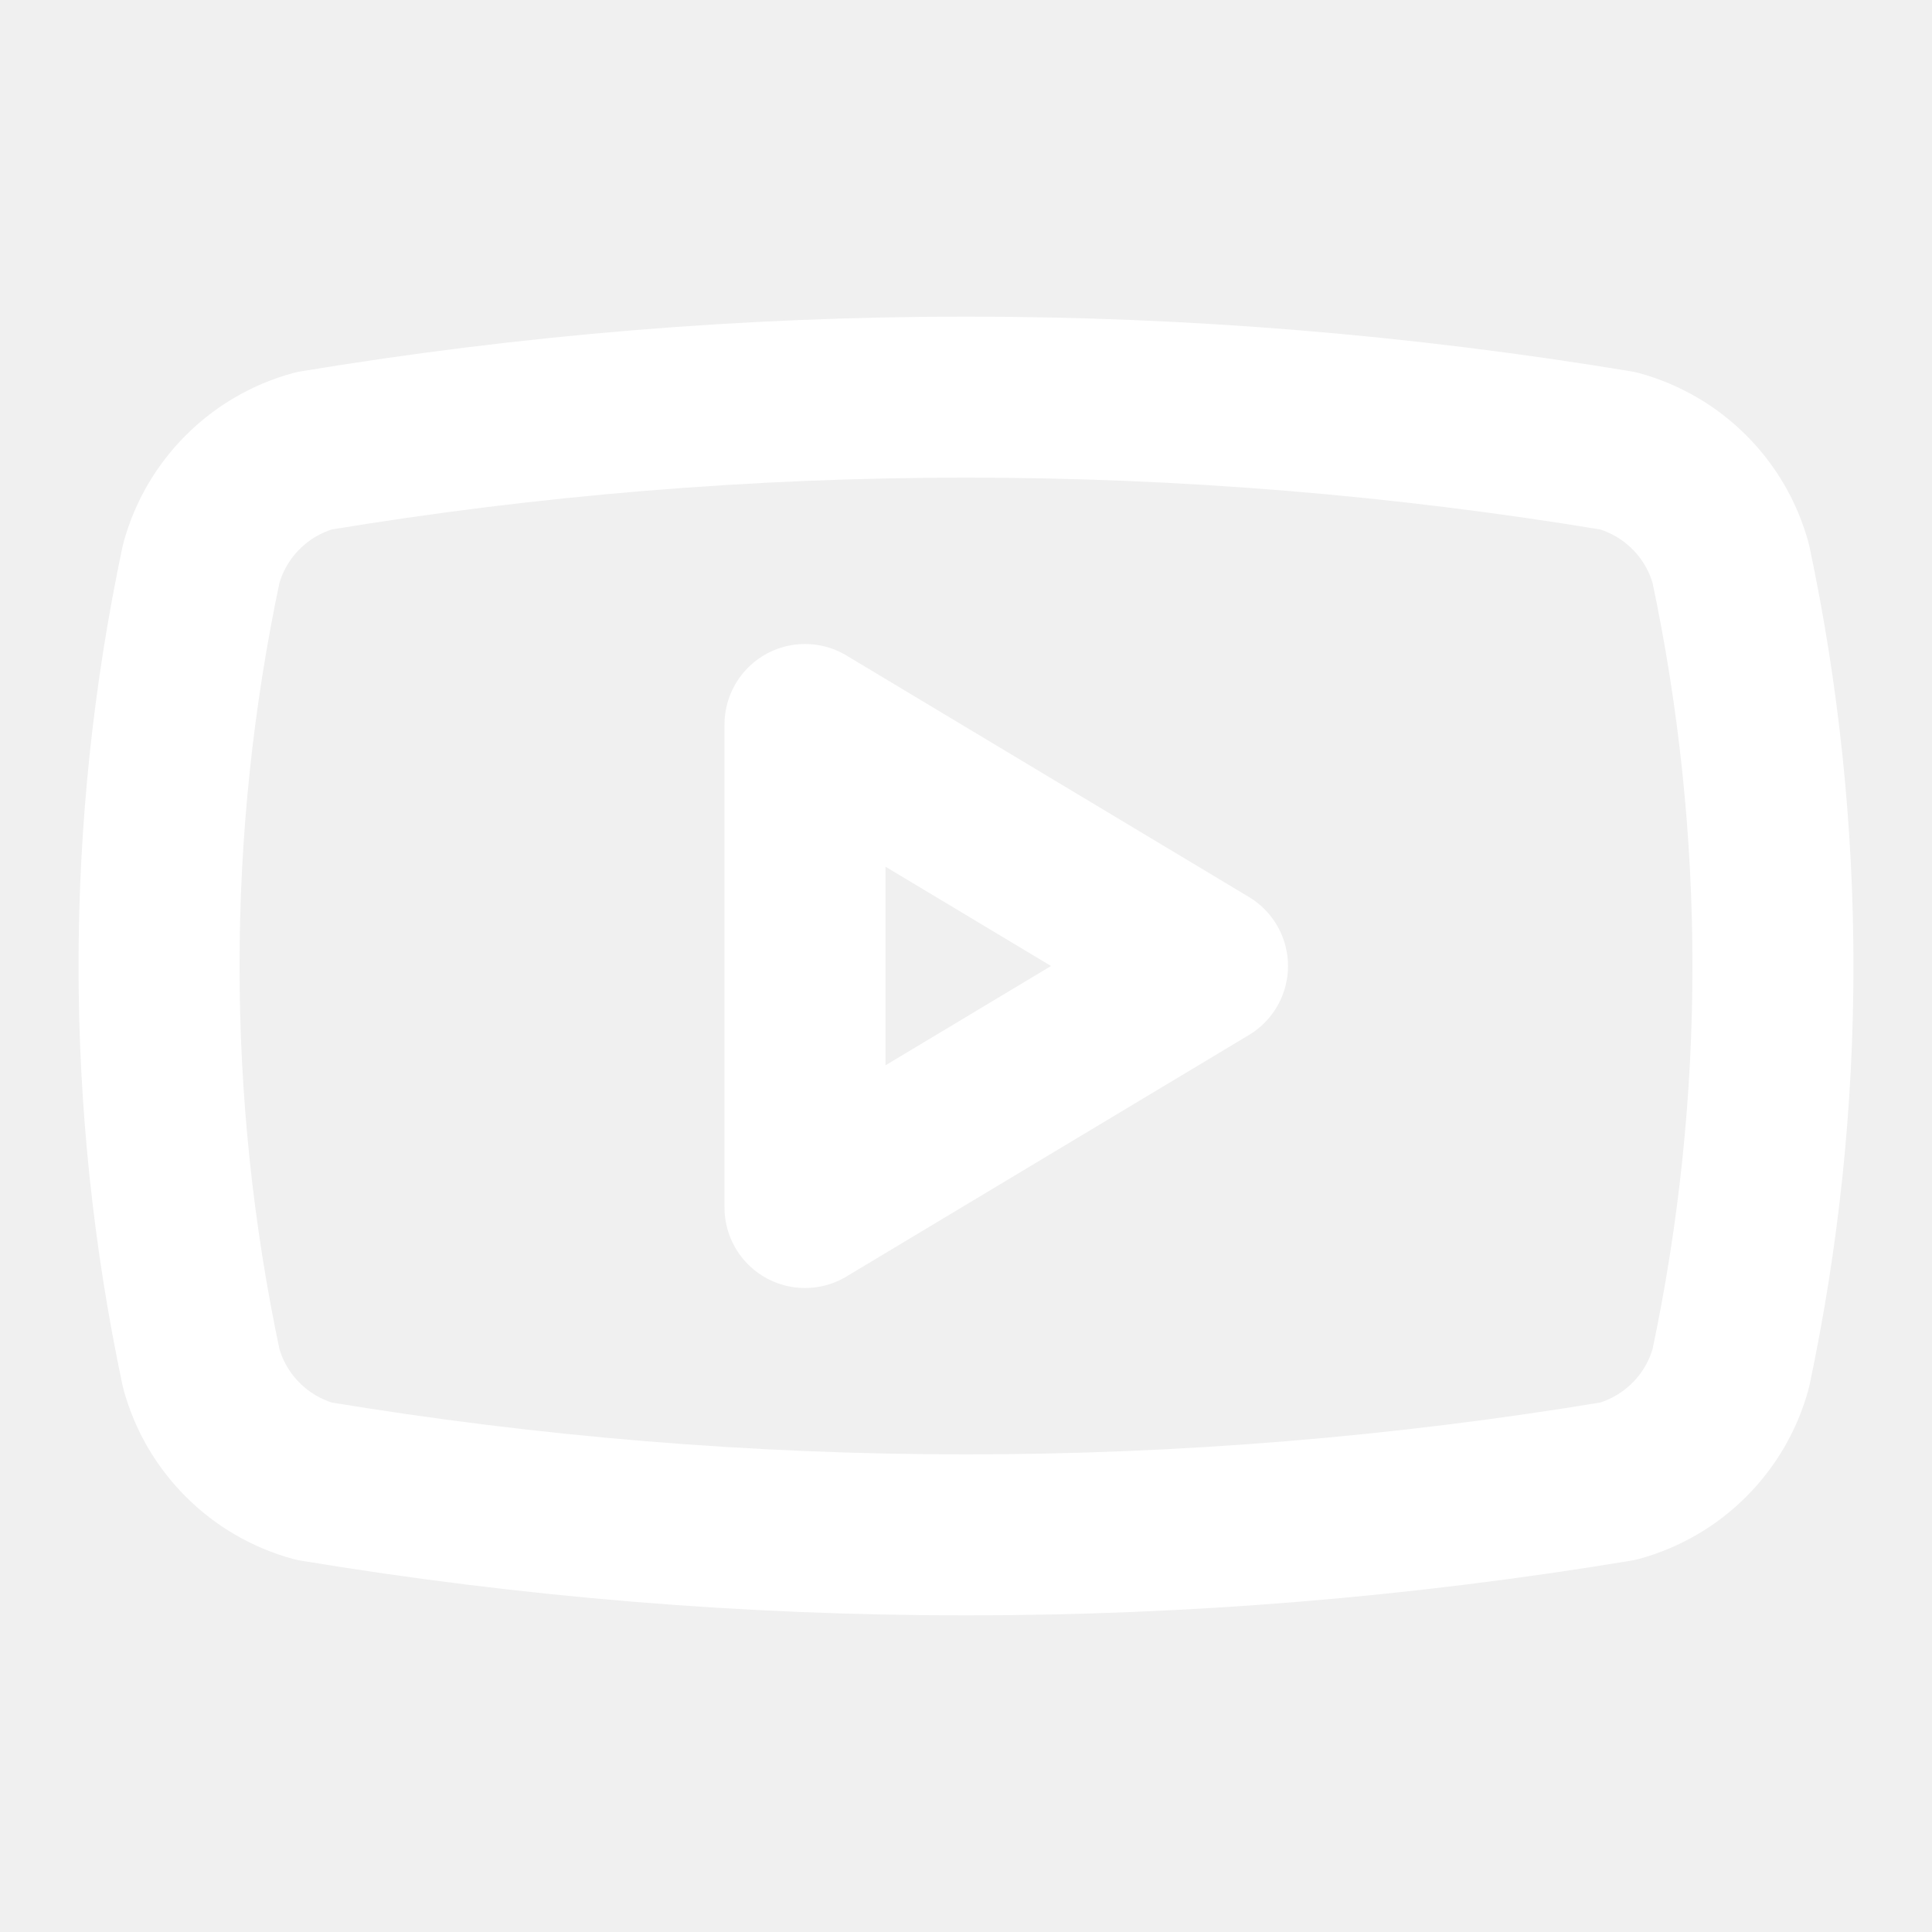
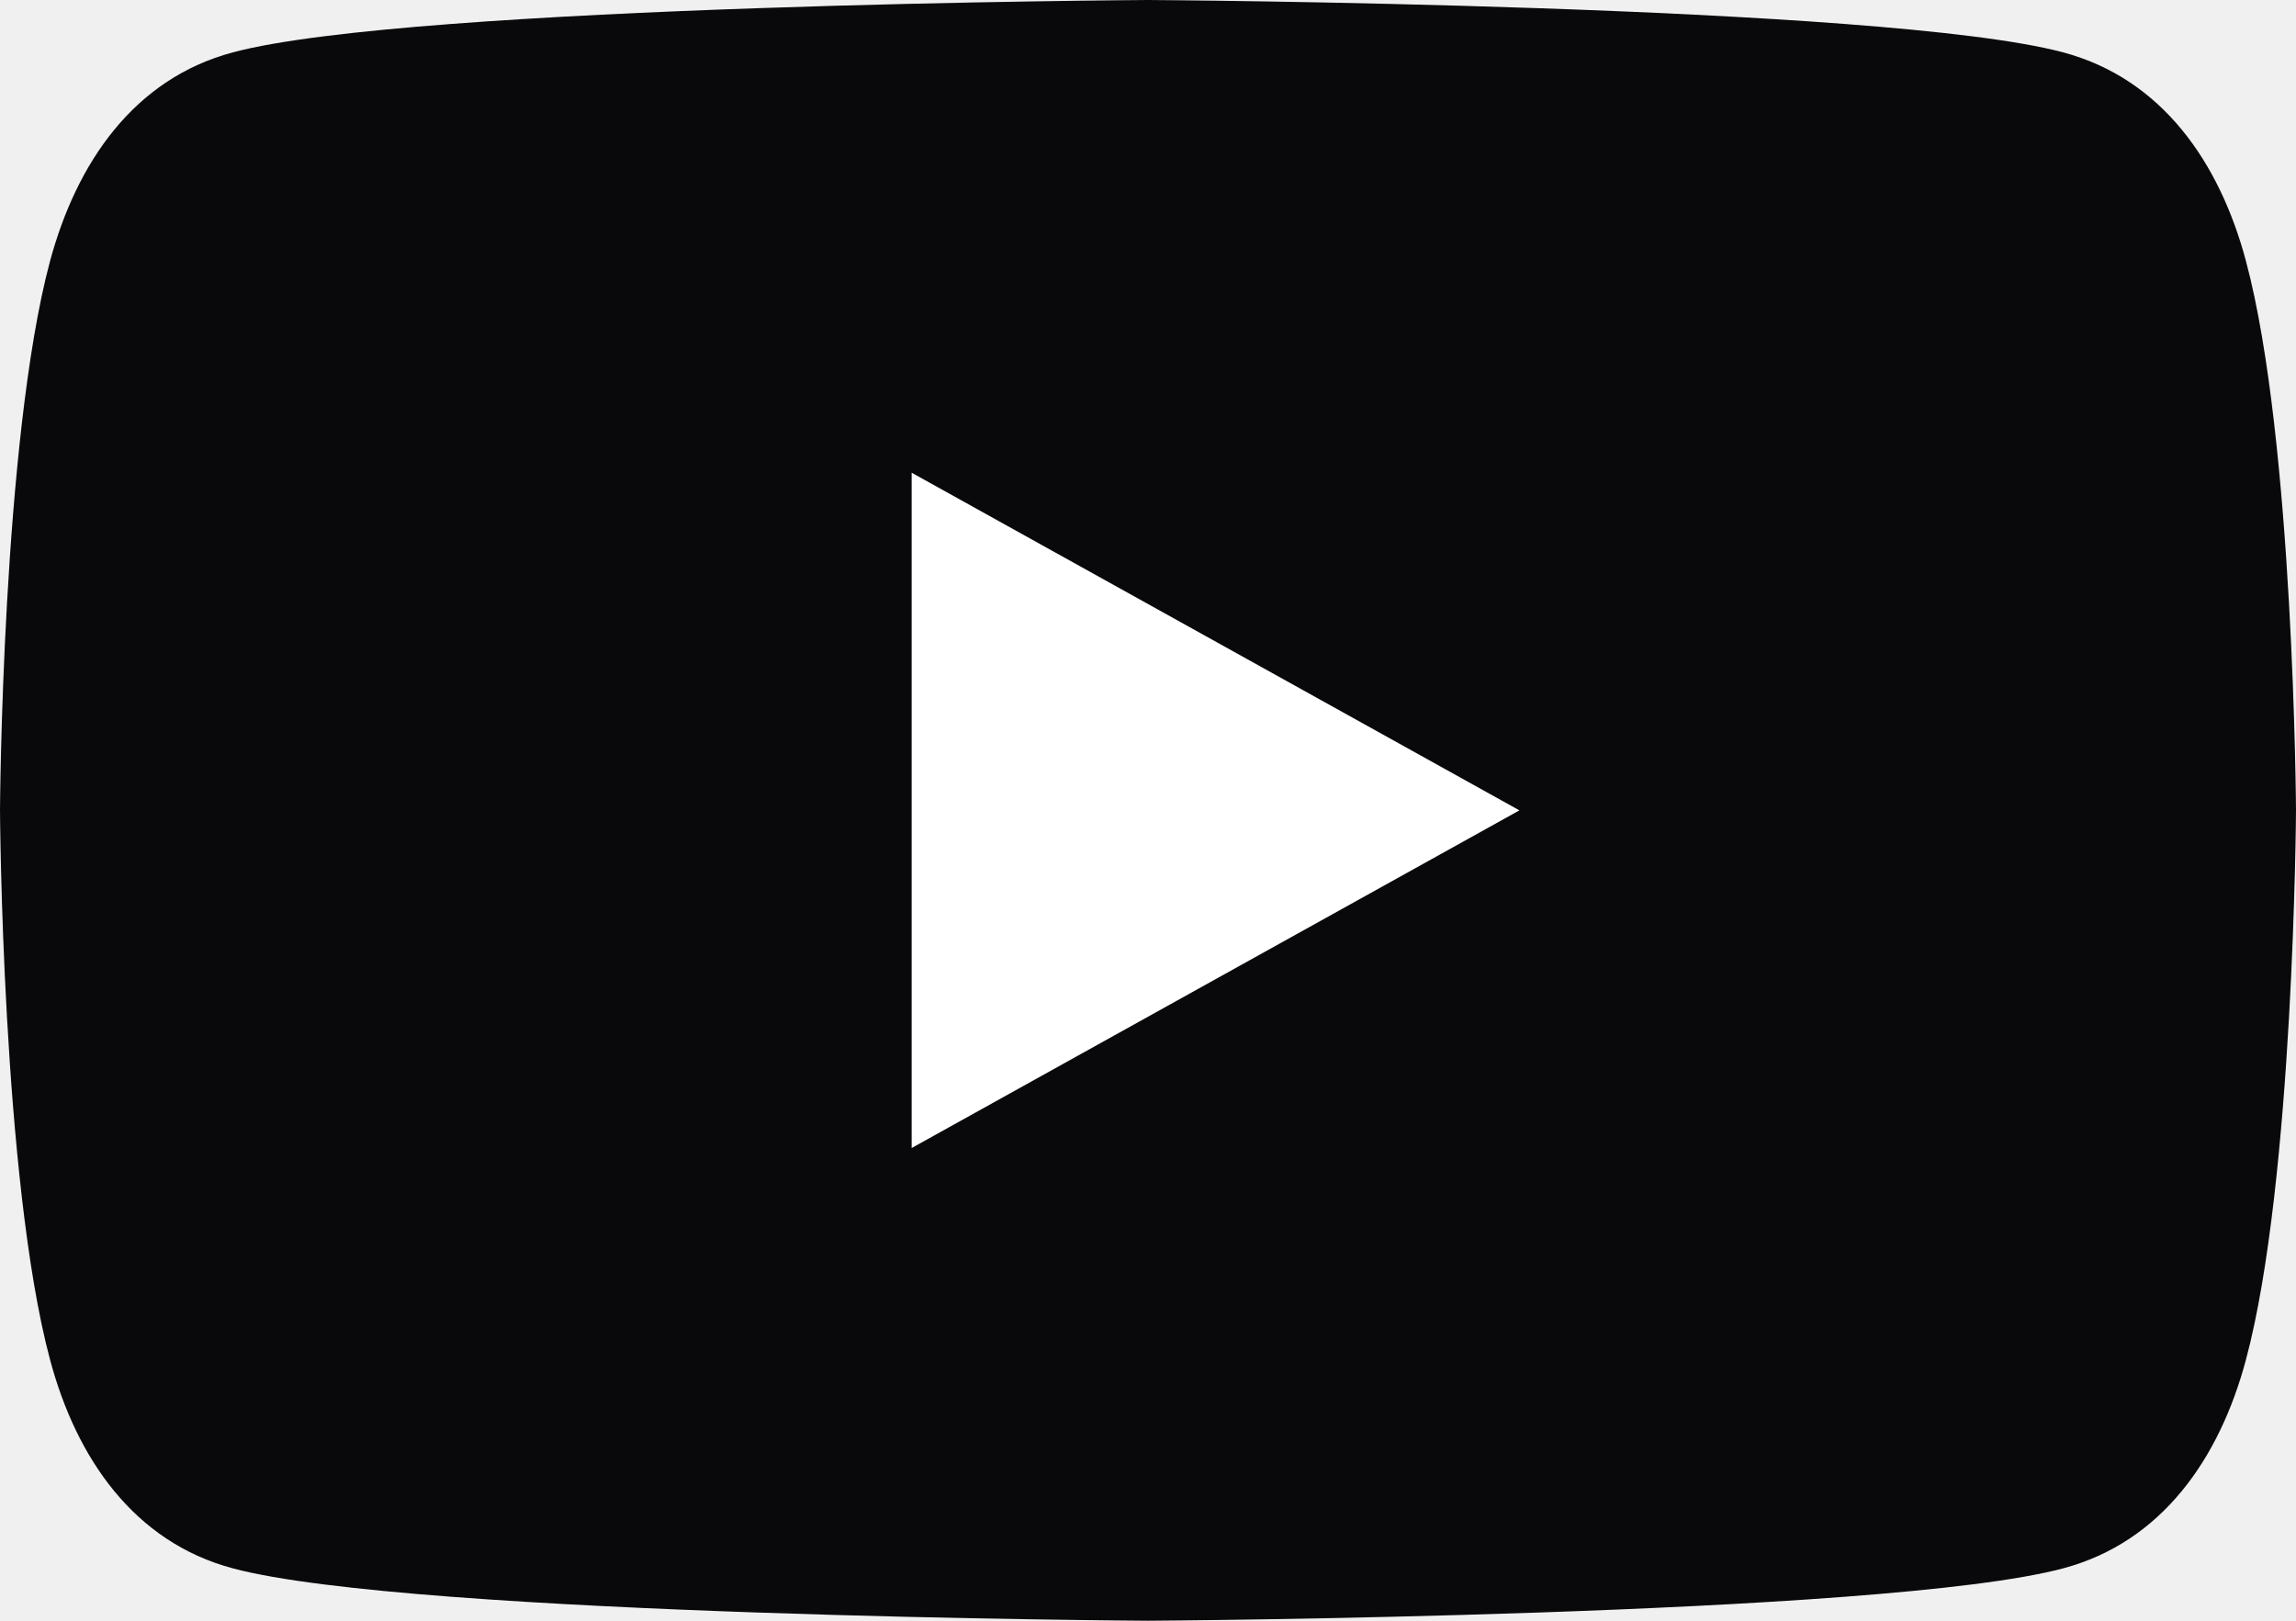
- <svg xmlns="http://www.w3.org/2000/svg" width="24" height="24" viewBox="0 0 24 24" fill="none">
-   <path d="M2.5 17C1.801 13.703 1.801 10.297 2.5 7C2.592 6.665 2.769 6.36 3.015 6.115C3.26 5.869 3.565 5.692 3.9 5.6C9.263 4.711 14.737 4.711 20.1 5.6C20.435 5.692 20.74 5.869 20.985 6.115C21.231 6.36 21.408 6.665 21.5 7C22.199 10.297 22.199 13.703 21.5 17C21.408 17.335 21.231 17.64 20.985 17.885C20.74 18.131 20.435 18.308 20.1 18.4C14.737 19.289 9.263 19.289 3.9 18.4C3.565 18.308 3.26 18.131 3.015 17.885C2.769 17.64 2.592 17.335 2.5 17Z" stroke="white" stroke-width="2" stroke-linecap="round" stroke-linejoin="round" />
-   <path d="M10 15L15 12L10 9V15Z" stroke="white" stroke-width="2" stroke-linecap="round" stroke-linejoin="round" />
+ <svg xmlns="http://www.w3.org/2000/svg" width="68" height="48" viewBox="0 0 68 48" fill="none">
+   <g clip-path="url(#clip0_11_29)">
+     <path d="M66.52 7.74C65.74 4.81 64.03 2.33 61.1 1.55C55.79 0.13 34 0 34 0C34 0 12.21 0.13 6.9 1.55C3.97 2.33 2.27 4.81 1.48 7.74C0.06 13.05 0 24 0 24C0 24 0.06 34.95 1.48 40.26C2.26 43.19 3.97 45.67 6.9 46.45C12.21 47.87 34 48 34 48C34 48 55.79 47.87 61.1 46.45C64.03 45.67 65.74 43.19 66.52 40.26C67.94 34.95 68 24 68 24C68 24 67.94 13.05 66.52 7.74Z" fill="#09090B" />
+     <path d="M45 24L27 14V34" fill="white" />
+   </g>
+   <defs>
+     <clipPath id="clip0_11_29">
+       <rect width="68" height="48" fill="white" />
+     </clipPath>
+   </defs>
</svg>
